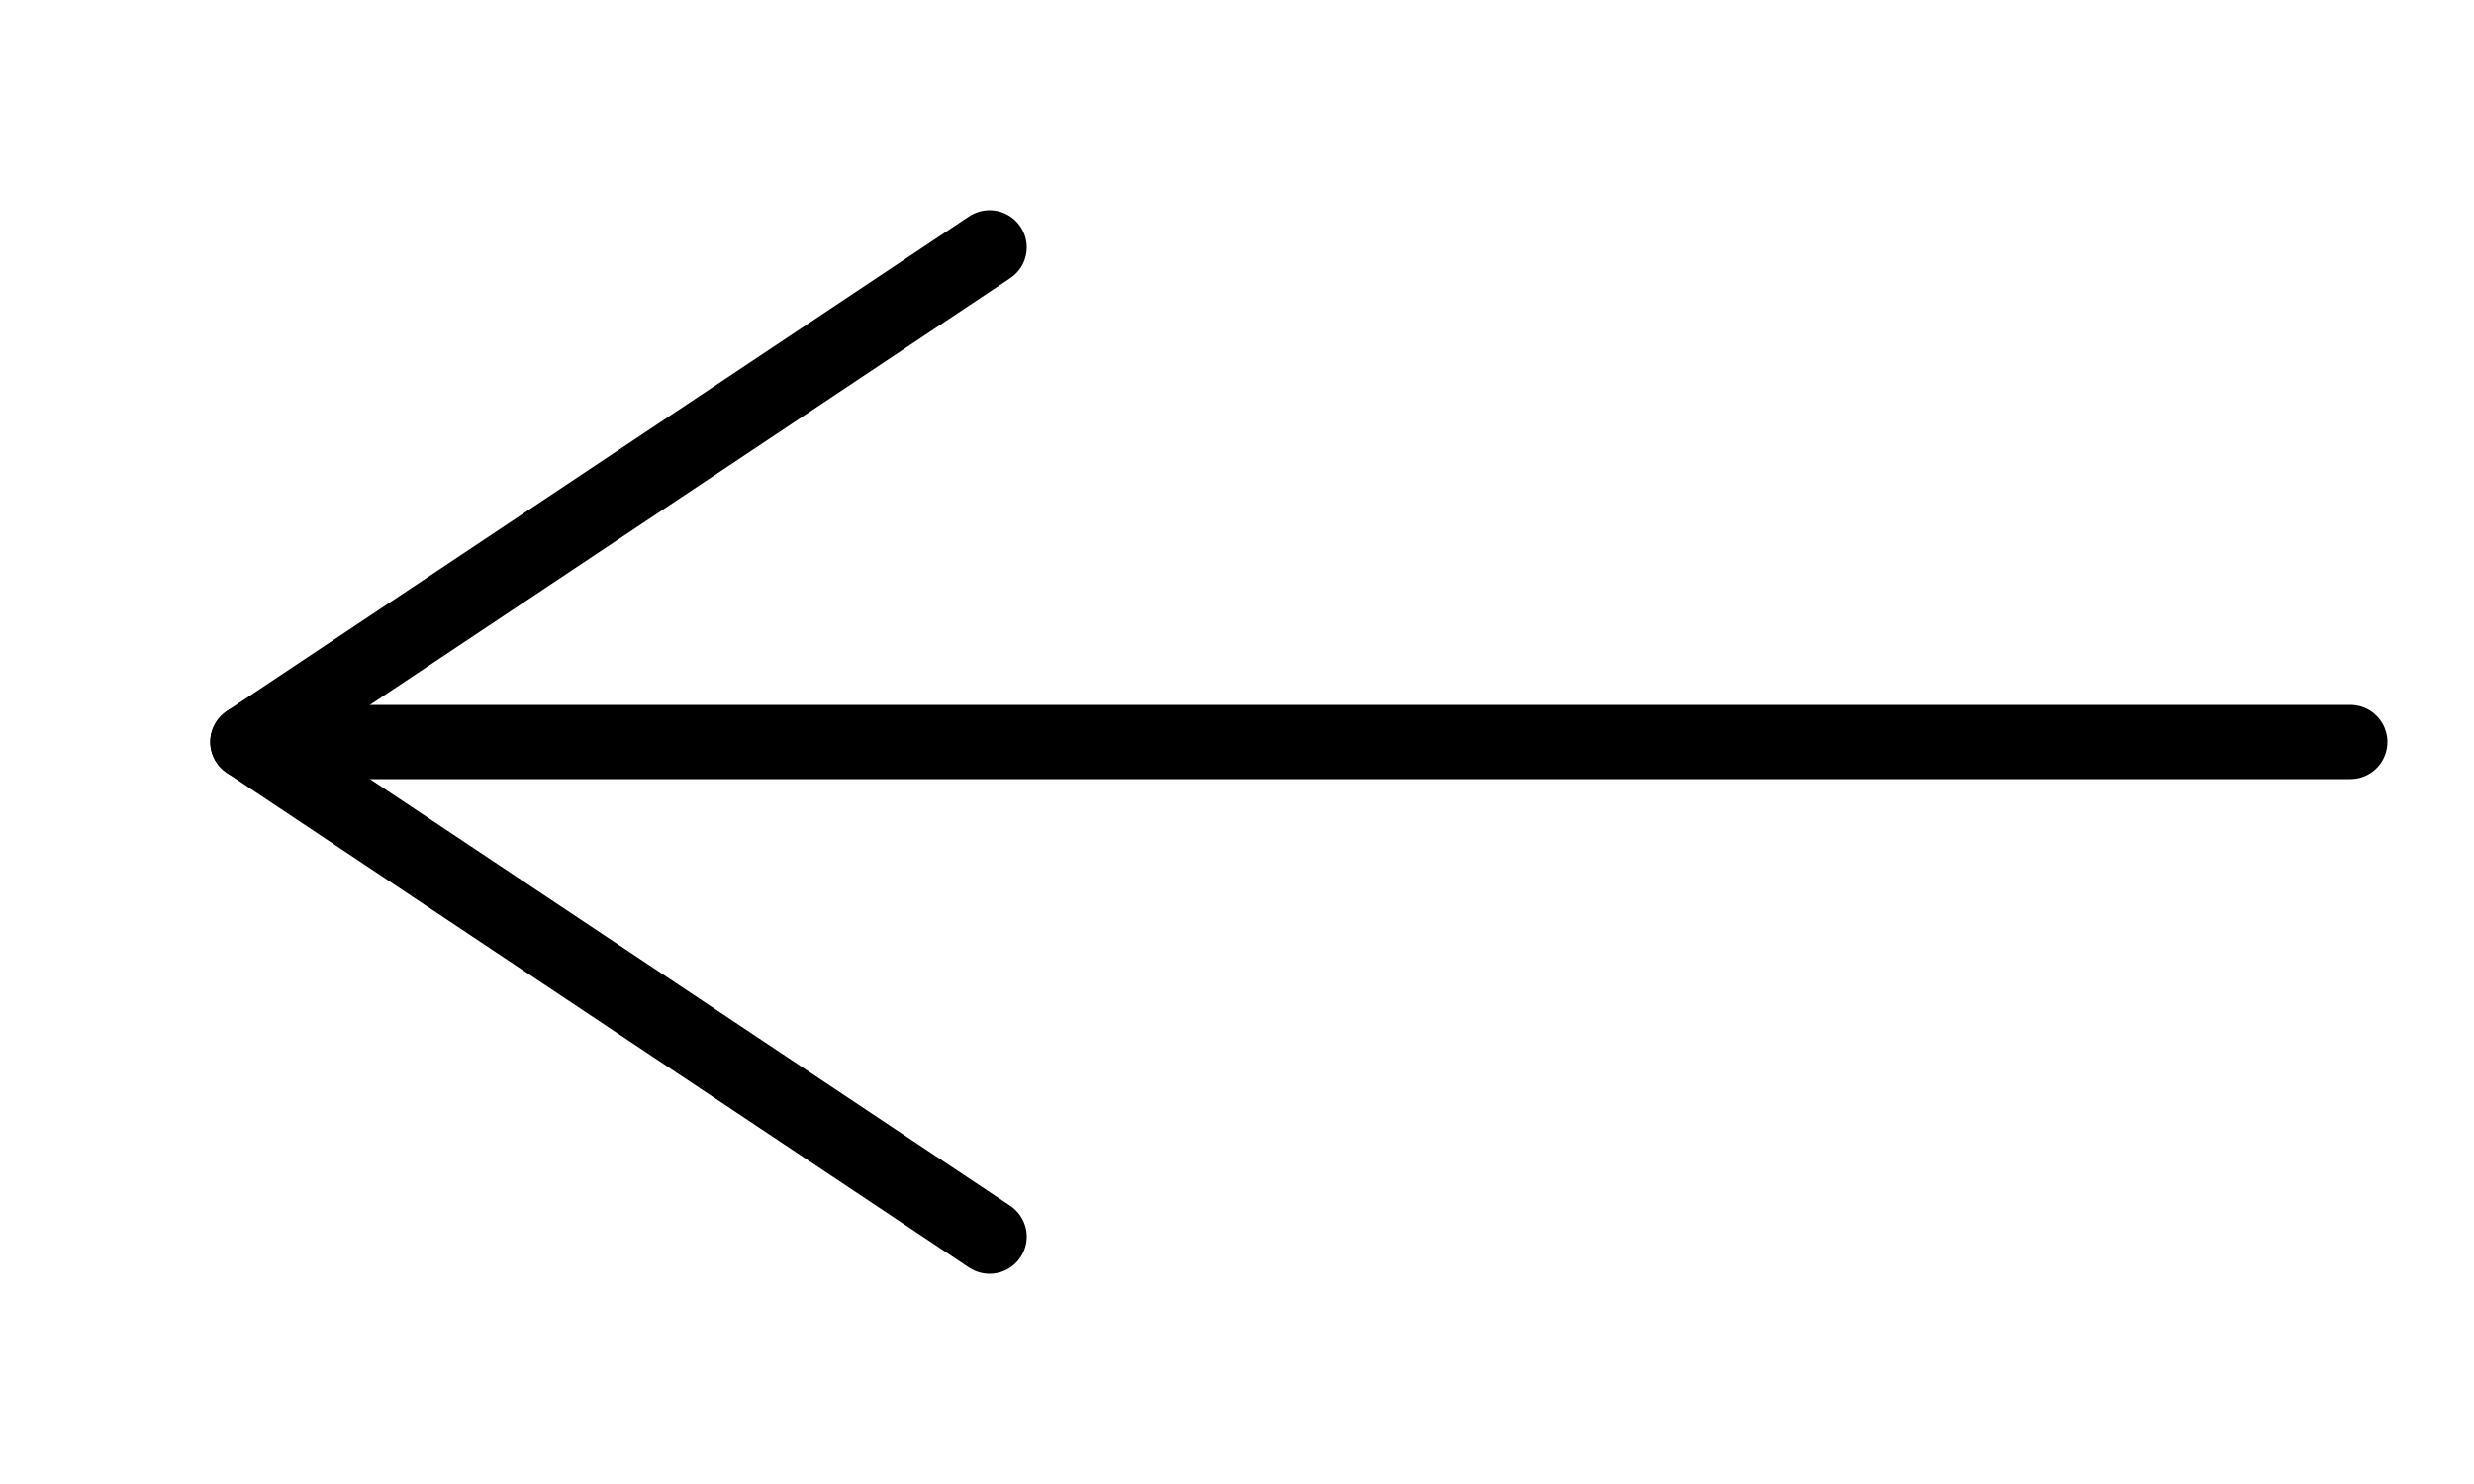
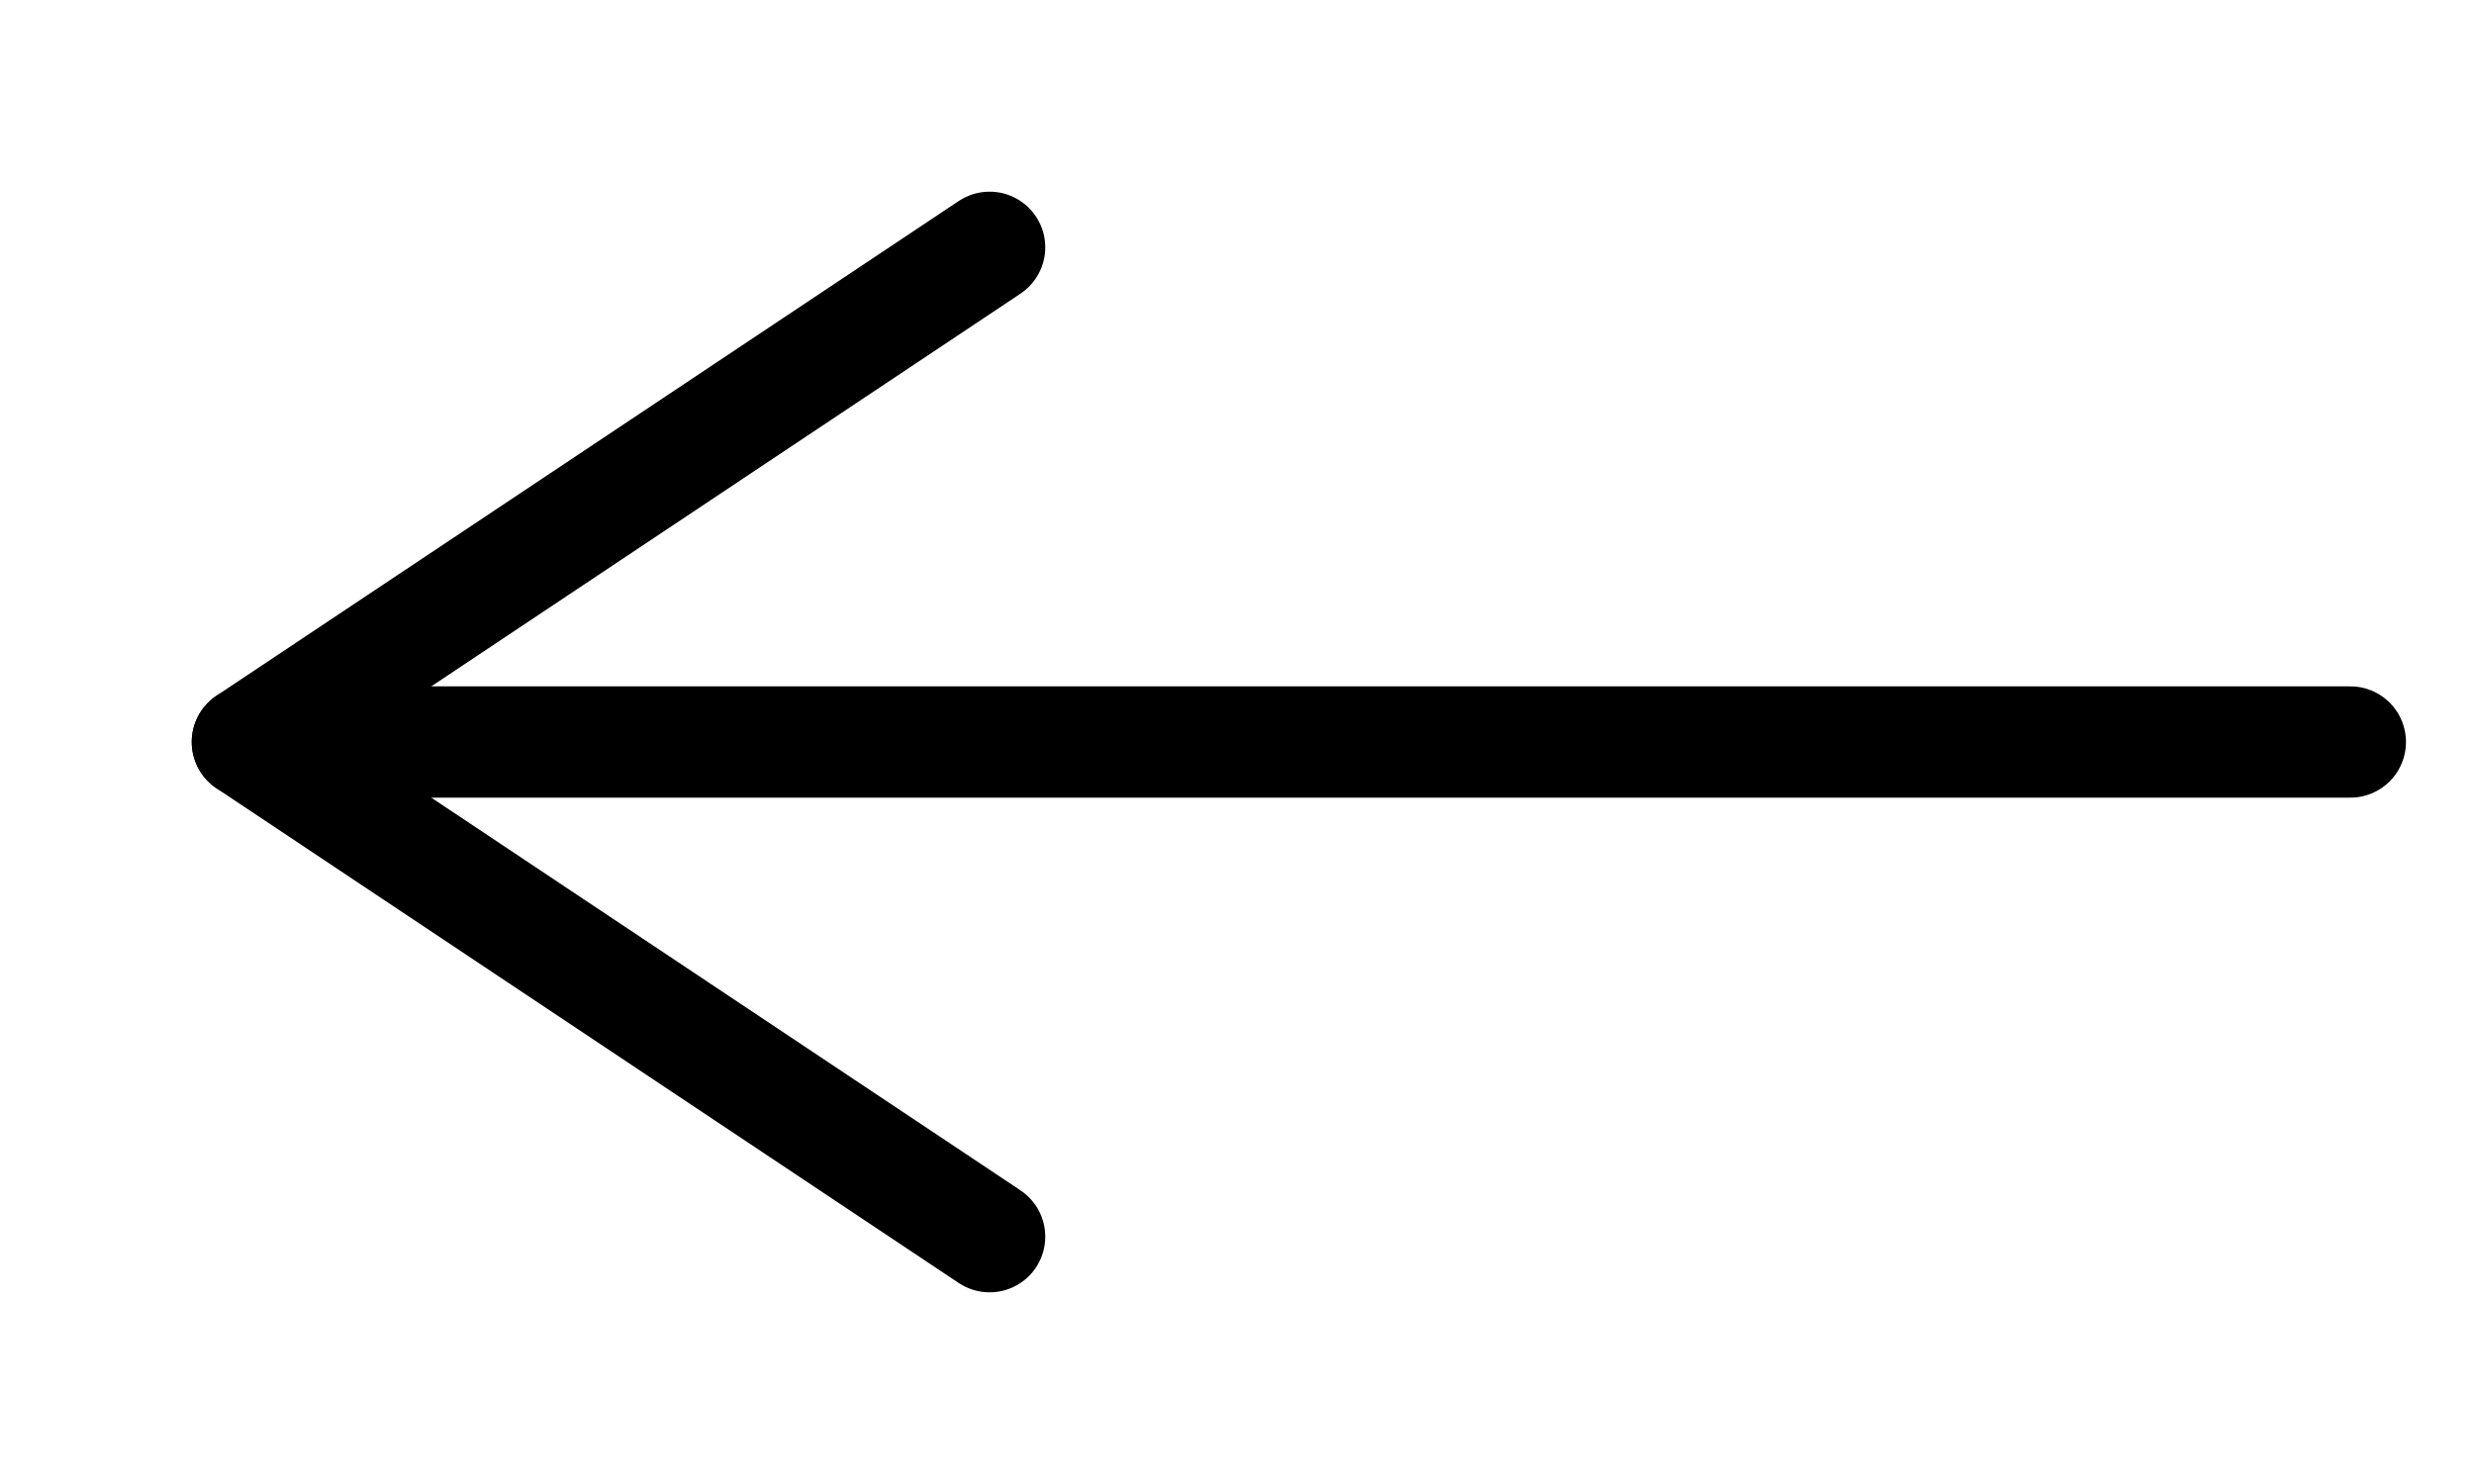
- <svg xmlns="http://www.w3.org/2000/svg" viewBox="0 0 40 24" fill="none" stroke="#000000" stroke-width="1.2" stroke-linecap="round" stroke-linejoin="round">
+ <svg xmlns="http://www.w3.org/2000/svg" viewBox="0 0 40 24" fill="none" stroke="#000000" stroke-width="1.8" stroke-linecap="round" stroke-linejoin="round">
  <path d="M16 4 L4 12 L16 20" />
  <path d="M4 12 L38 12" />
</svg>
